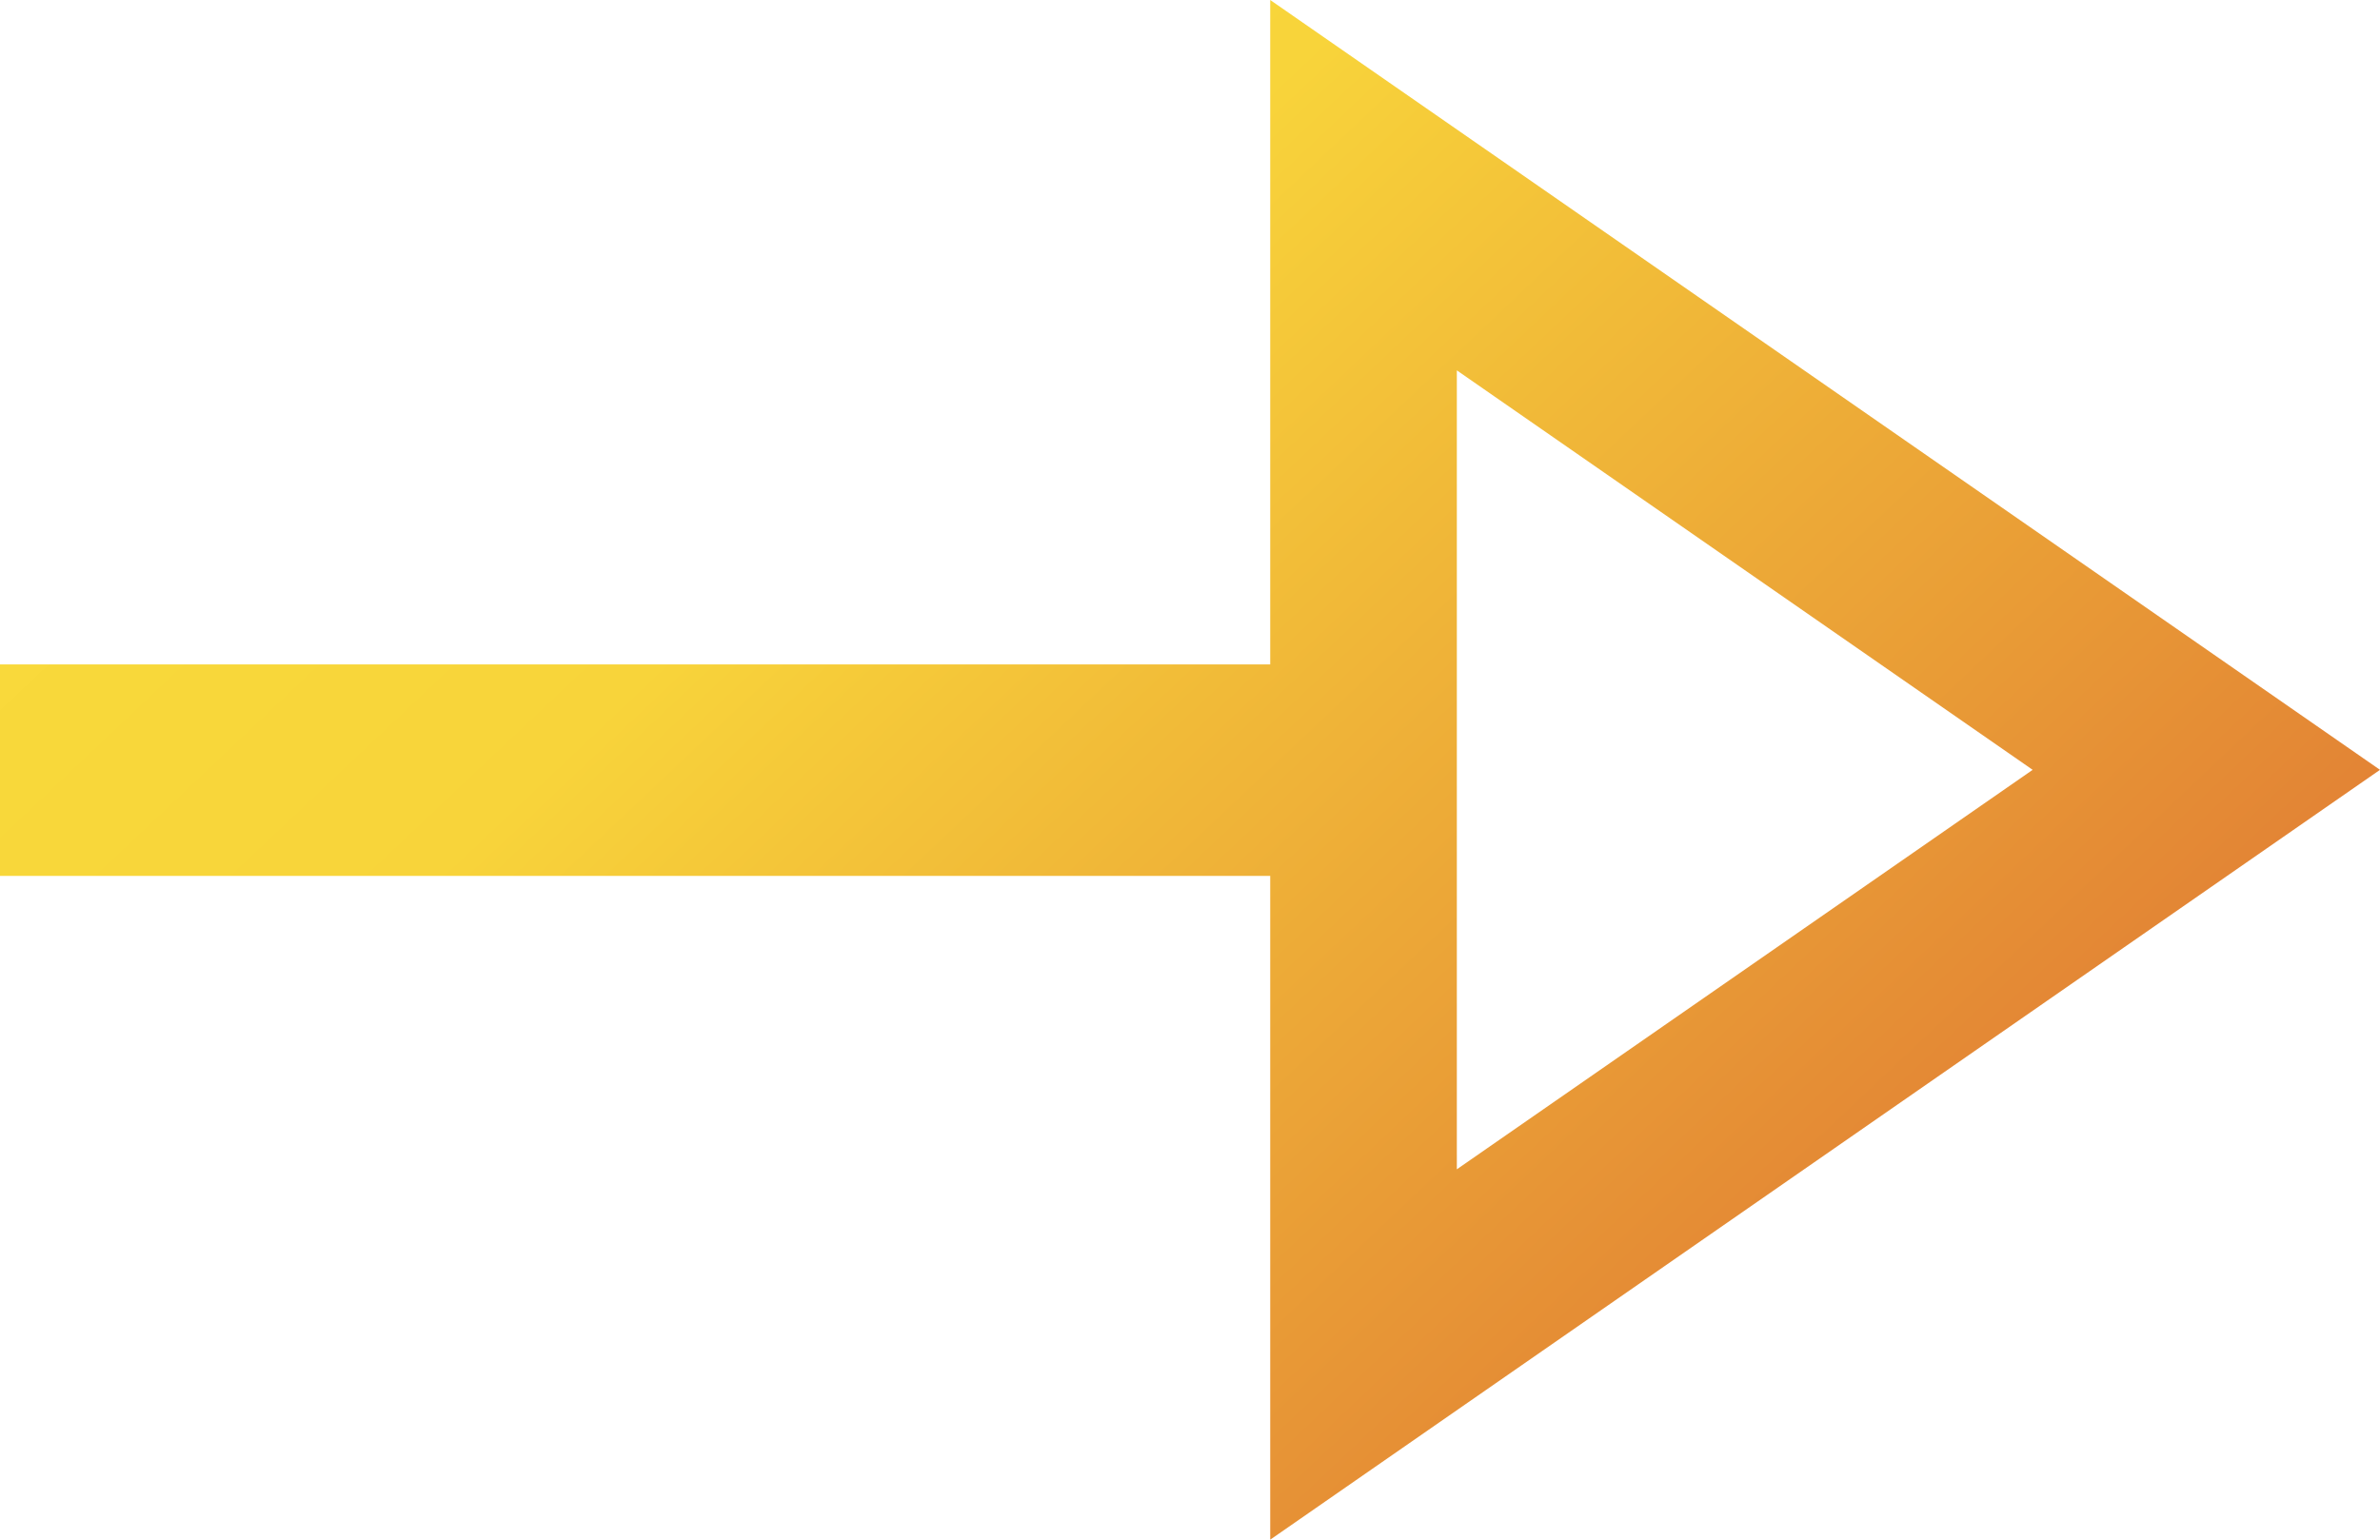
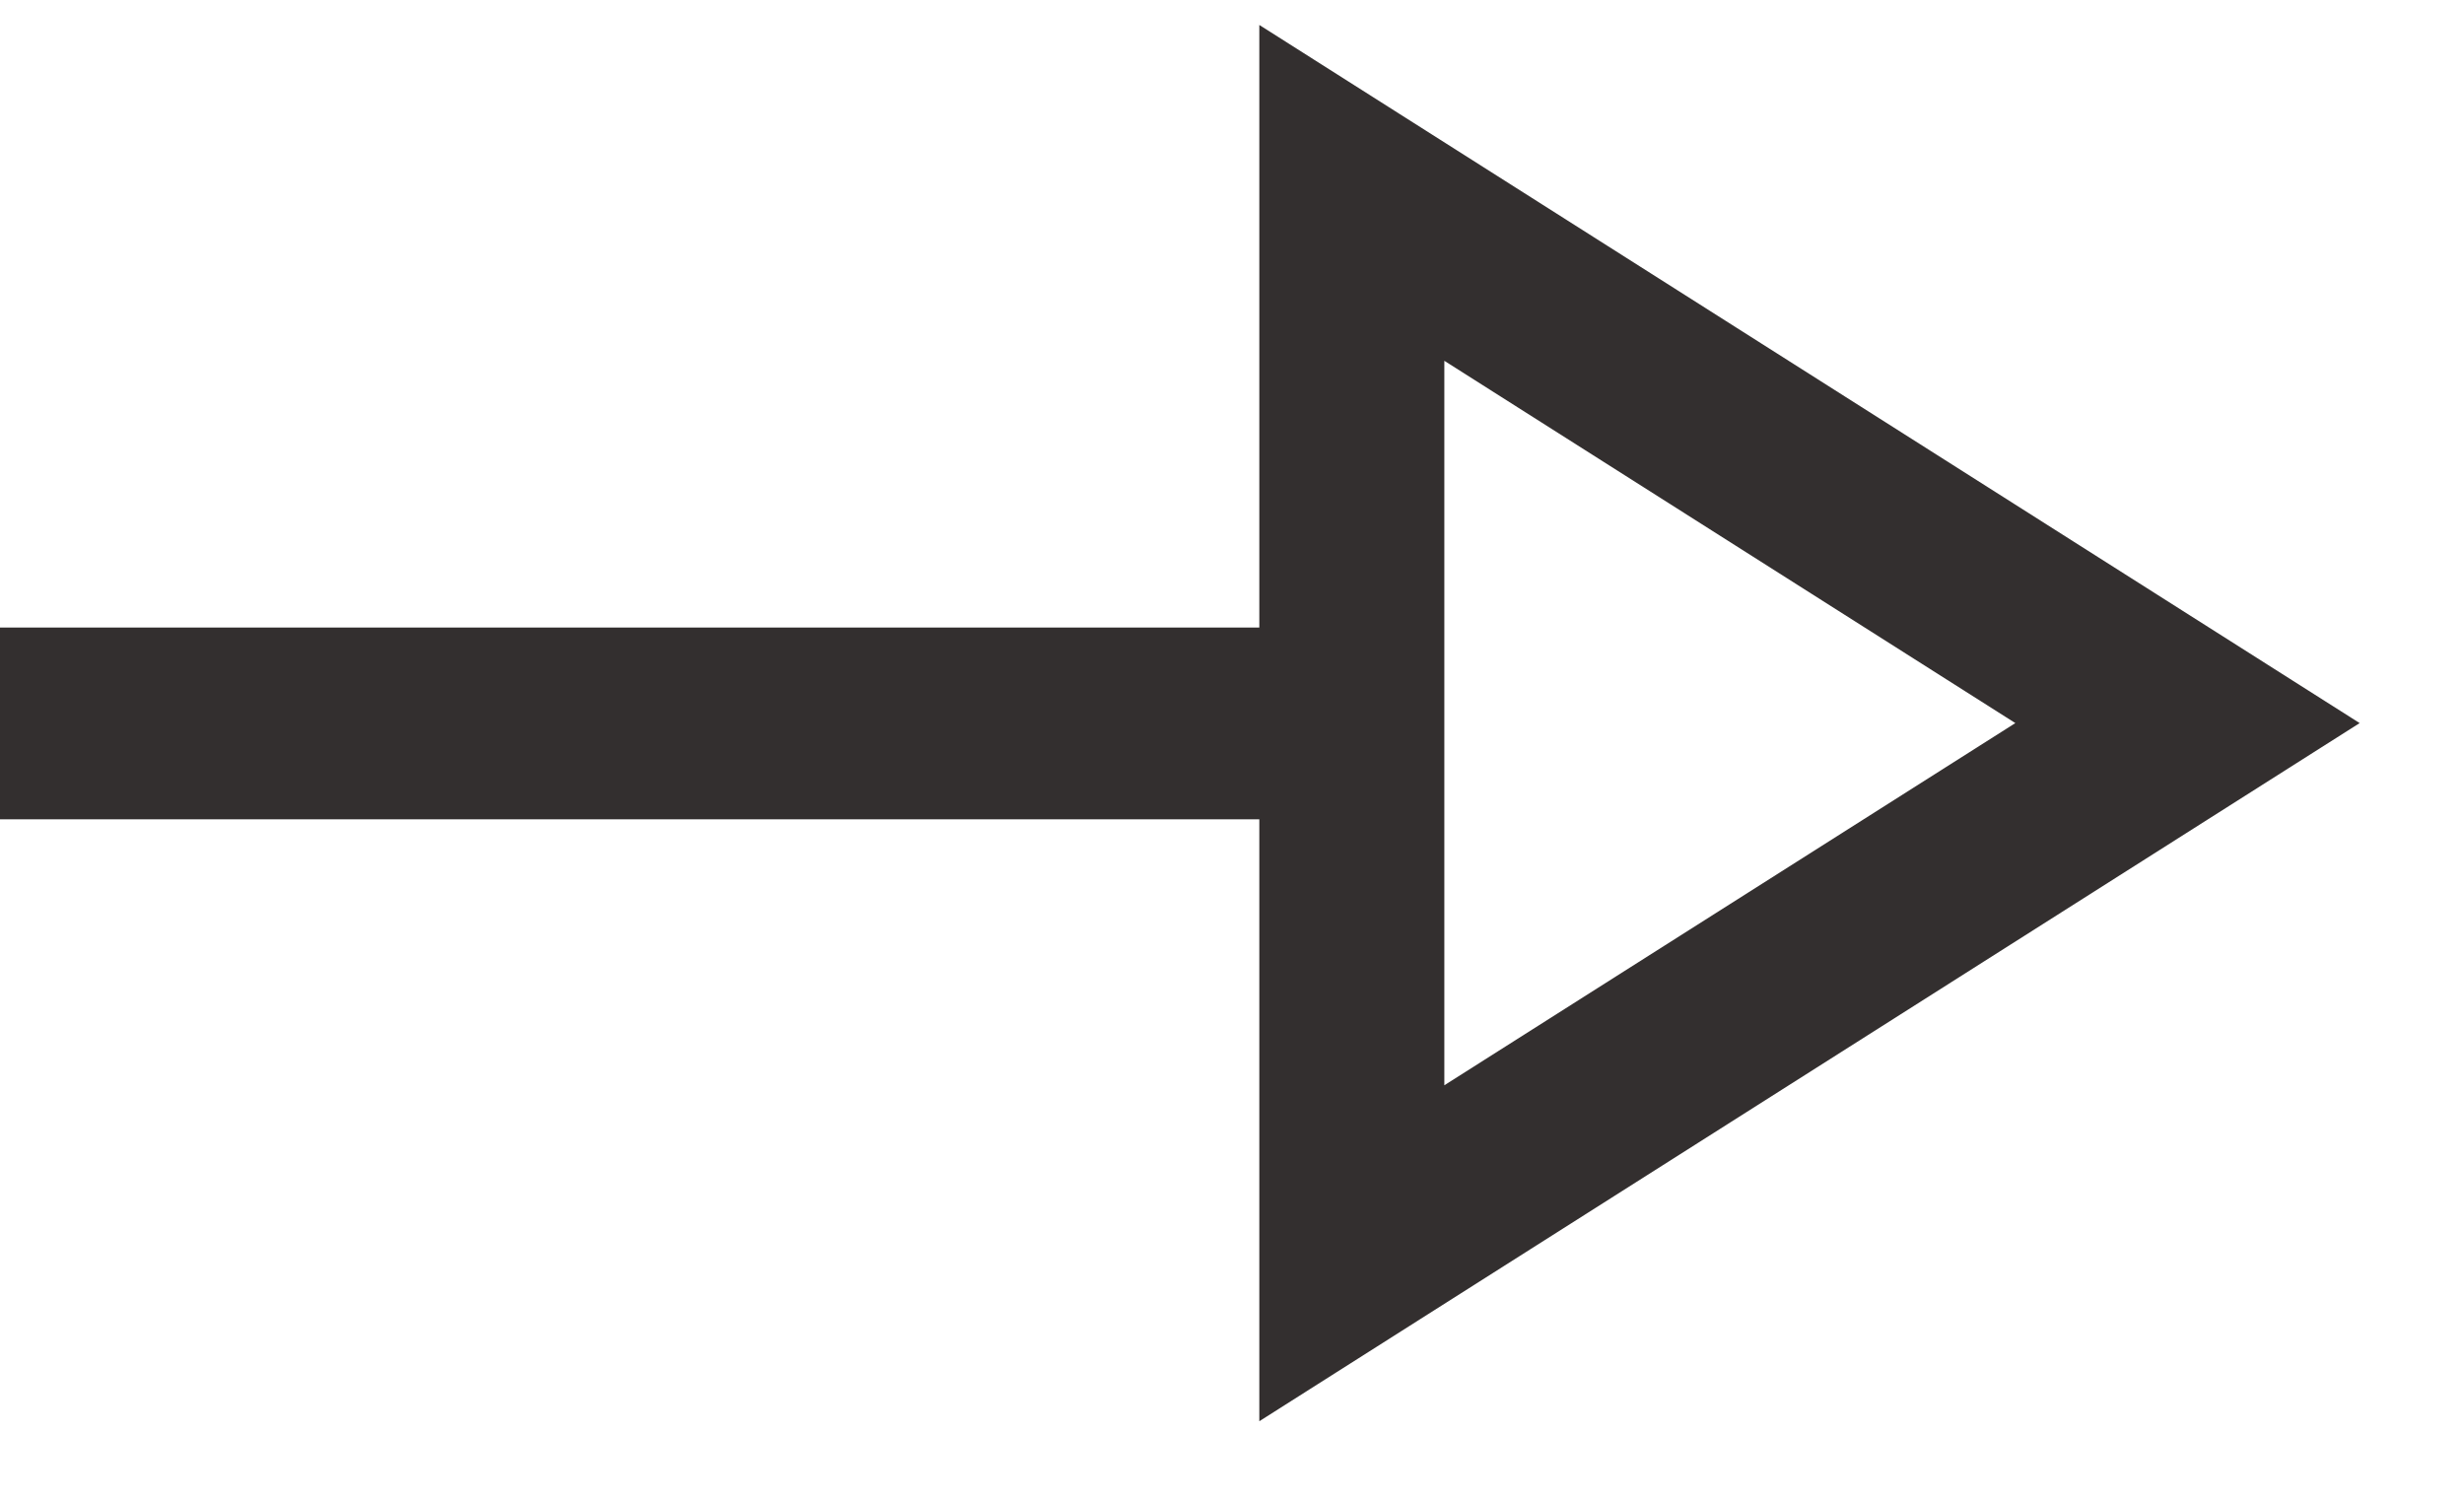
- <svg xmlns="http://www.w3.org/2000/svg" width="17" height="11" viewBox="0 0 17 11" fill="none">
-   <path fill-rule="evenodd" clip-rule="evenodd" d="M9.073 6.258V11L17 5.5L9.073 0V4.747H0V6.258H9.073ZM10.406 2.646L14.519 5.5L10.406 8.354V2.646Z" fill="url(#paint0_linear)" />
-   <defs>
-     <linearGradient id="paint0_linear" x1="-2.315" y1="-5.064" x2="13.919" y2="12.134" gradientUnits="userSpaceOnUse">
-       <stop stop-color="#FAE63C" />
-       <stop offset="0.505" stop-color="#F8D43A" />
-       <stop offset="1" stop-color="#DC6C33" />
-     </linearGradient>
-   </defs>
+ <svg xmlns="http://www.w3.org/2000/svg" width="23" height="14" viewBox="0 0 23 14" fill="none">
+   <path fill-rule="evenodd" clip-rule="evenodd" d="M11.755 7.648V13.267L22.026 6.75L11.755 0.233V5.858H0V7.648H11.755ZM13.482 3.368L18.812 6.75L13.482 10.131V3.368Z" fill="#332F2F" />
</svg>
